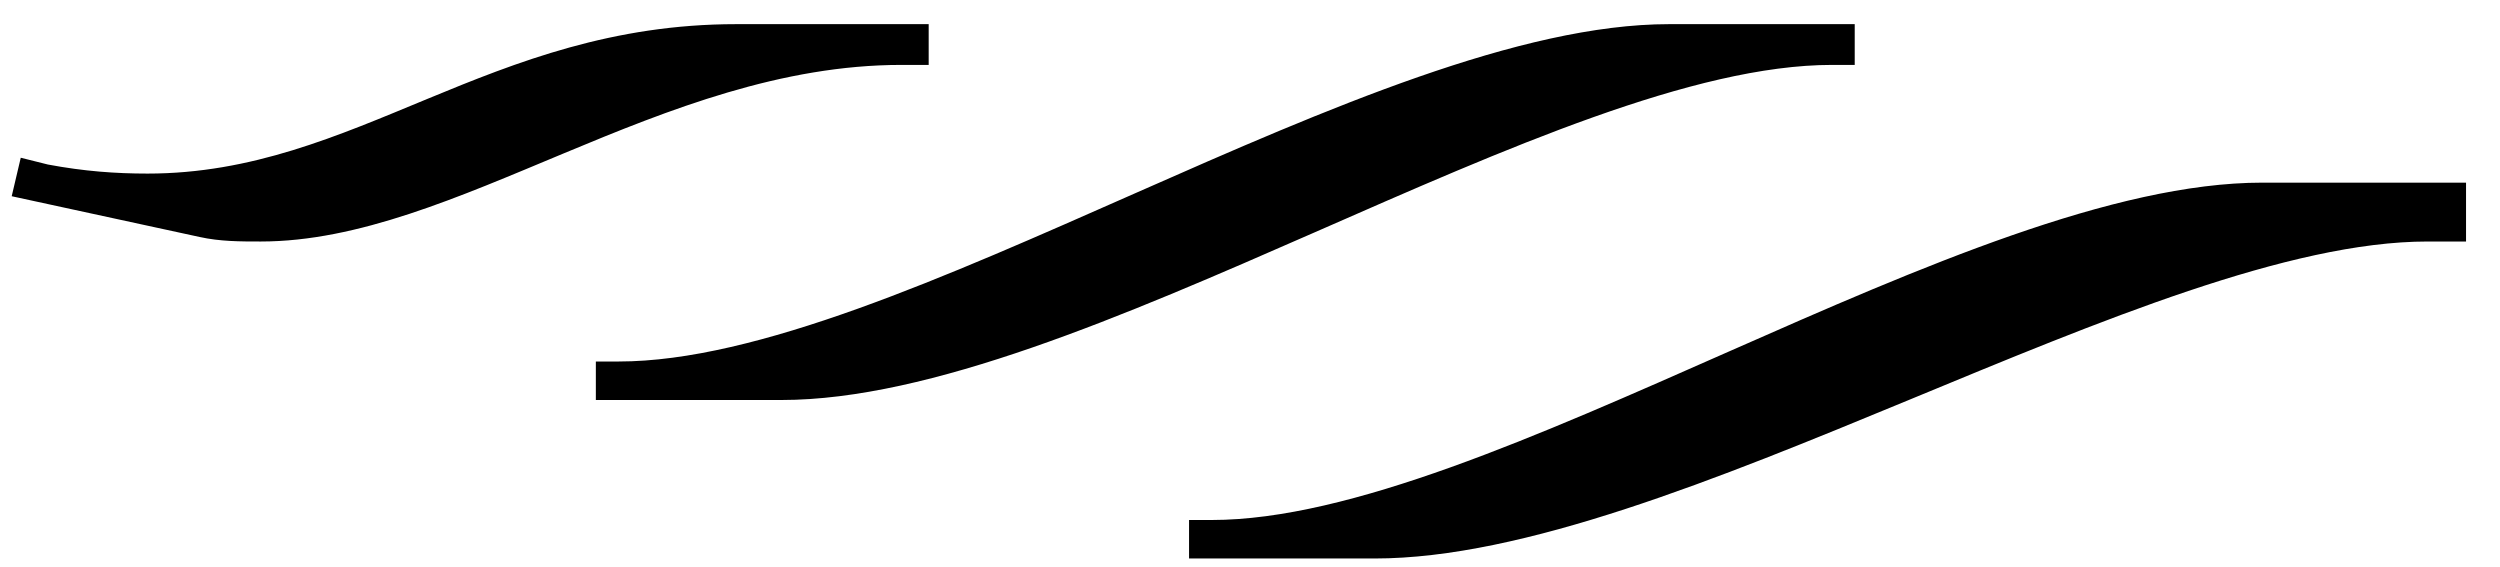
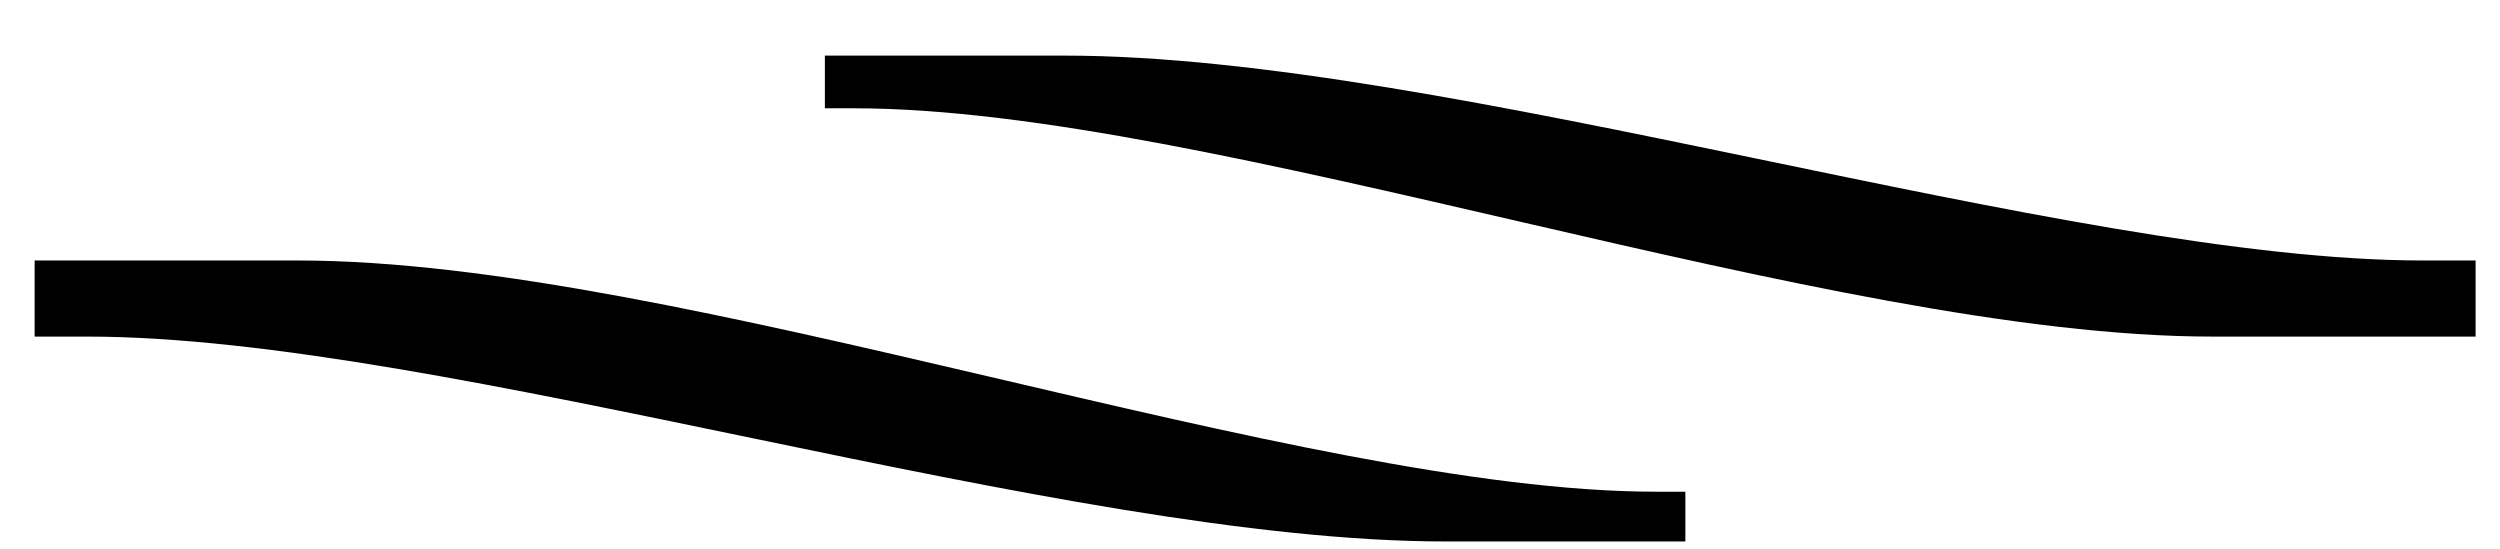
- <svg xmlns="http://www.w3.org/2000/svg" width="53px" height="12px" viewBox="0 0 53 12" version="1.1">
+ <svg xmlns="http://www.w3.org/2000/svg" width="41px" height="9px" viewBox="0 0 41 9" version="1.1">
+   <defs />
  <g id="Page-1" stroke="none" stroke-width="1" fill="none" fill-rule="evenodd">
-     <path d="M4.232,5.024 L0.248,4.16 L0.44,3.344 L1.016,3.488 C1.784,3.632 2.456,3.68 3.128,3.68 C7.544,3.68 10.376,0.512 15.608,0.512 L19.688,0.512 L19.688,1.376 L19.112,1.376 C14.024,1.376 9.656,5.12 5.528,5.12 C5.096,5.12 4.664,5.12 4.232,5.024 Z M16.568,8.48 L12.632,8.48 L12.632,7.664 L13.112,7.664 C18.968,7.664 29.096,0.512 35.384,0.512 L39.32,0.512 L39.32,1.376 L38.84,1.376 C32.984,1.376 22.856,8.48 16.568,8.48 Z M29.144,11.84 L25.208,11.84 L25.208,11.024 L25.688,11.024 C31.544,11.024 41.672,3.872 47.96,3.872 L52.28,3.872 L52.28,5.12 L51.464,5.12 C45.608,5.12 35.432,11.84 29.144,11.84 Z" id="H8" fill="#000000" />
+     <path d="M40.6,5.52 L36.28,5.52 C29.992,5.52 19.864,1.776 14.008,1.776 L13.528,1.776 L13.528,0.912 L17.464,0.912 C23.752,0.912 33.88,4.272 39.736,4.272 L40.6,4.272 L40.6,5.52 Z M4.888,4.272 C11.176,4.272 21.304,8.064 27.16,8.064 L27.64,8.064 L27.64,8.88 L23.704,8.88 C17.416,8.88 7.288,5.52 1.432,5.52 L0.568,5.52 L0.568,4.272 L4.888,4.272 Z" id="22" fill="#000000" />
  </g>
</svg>
